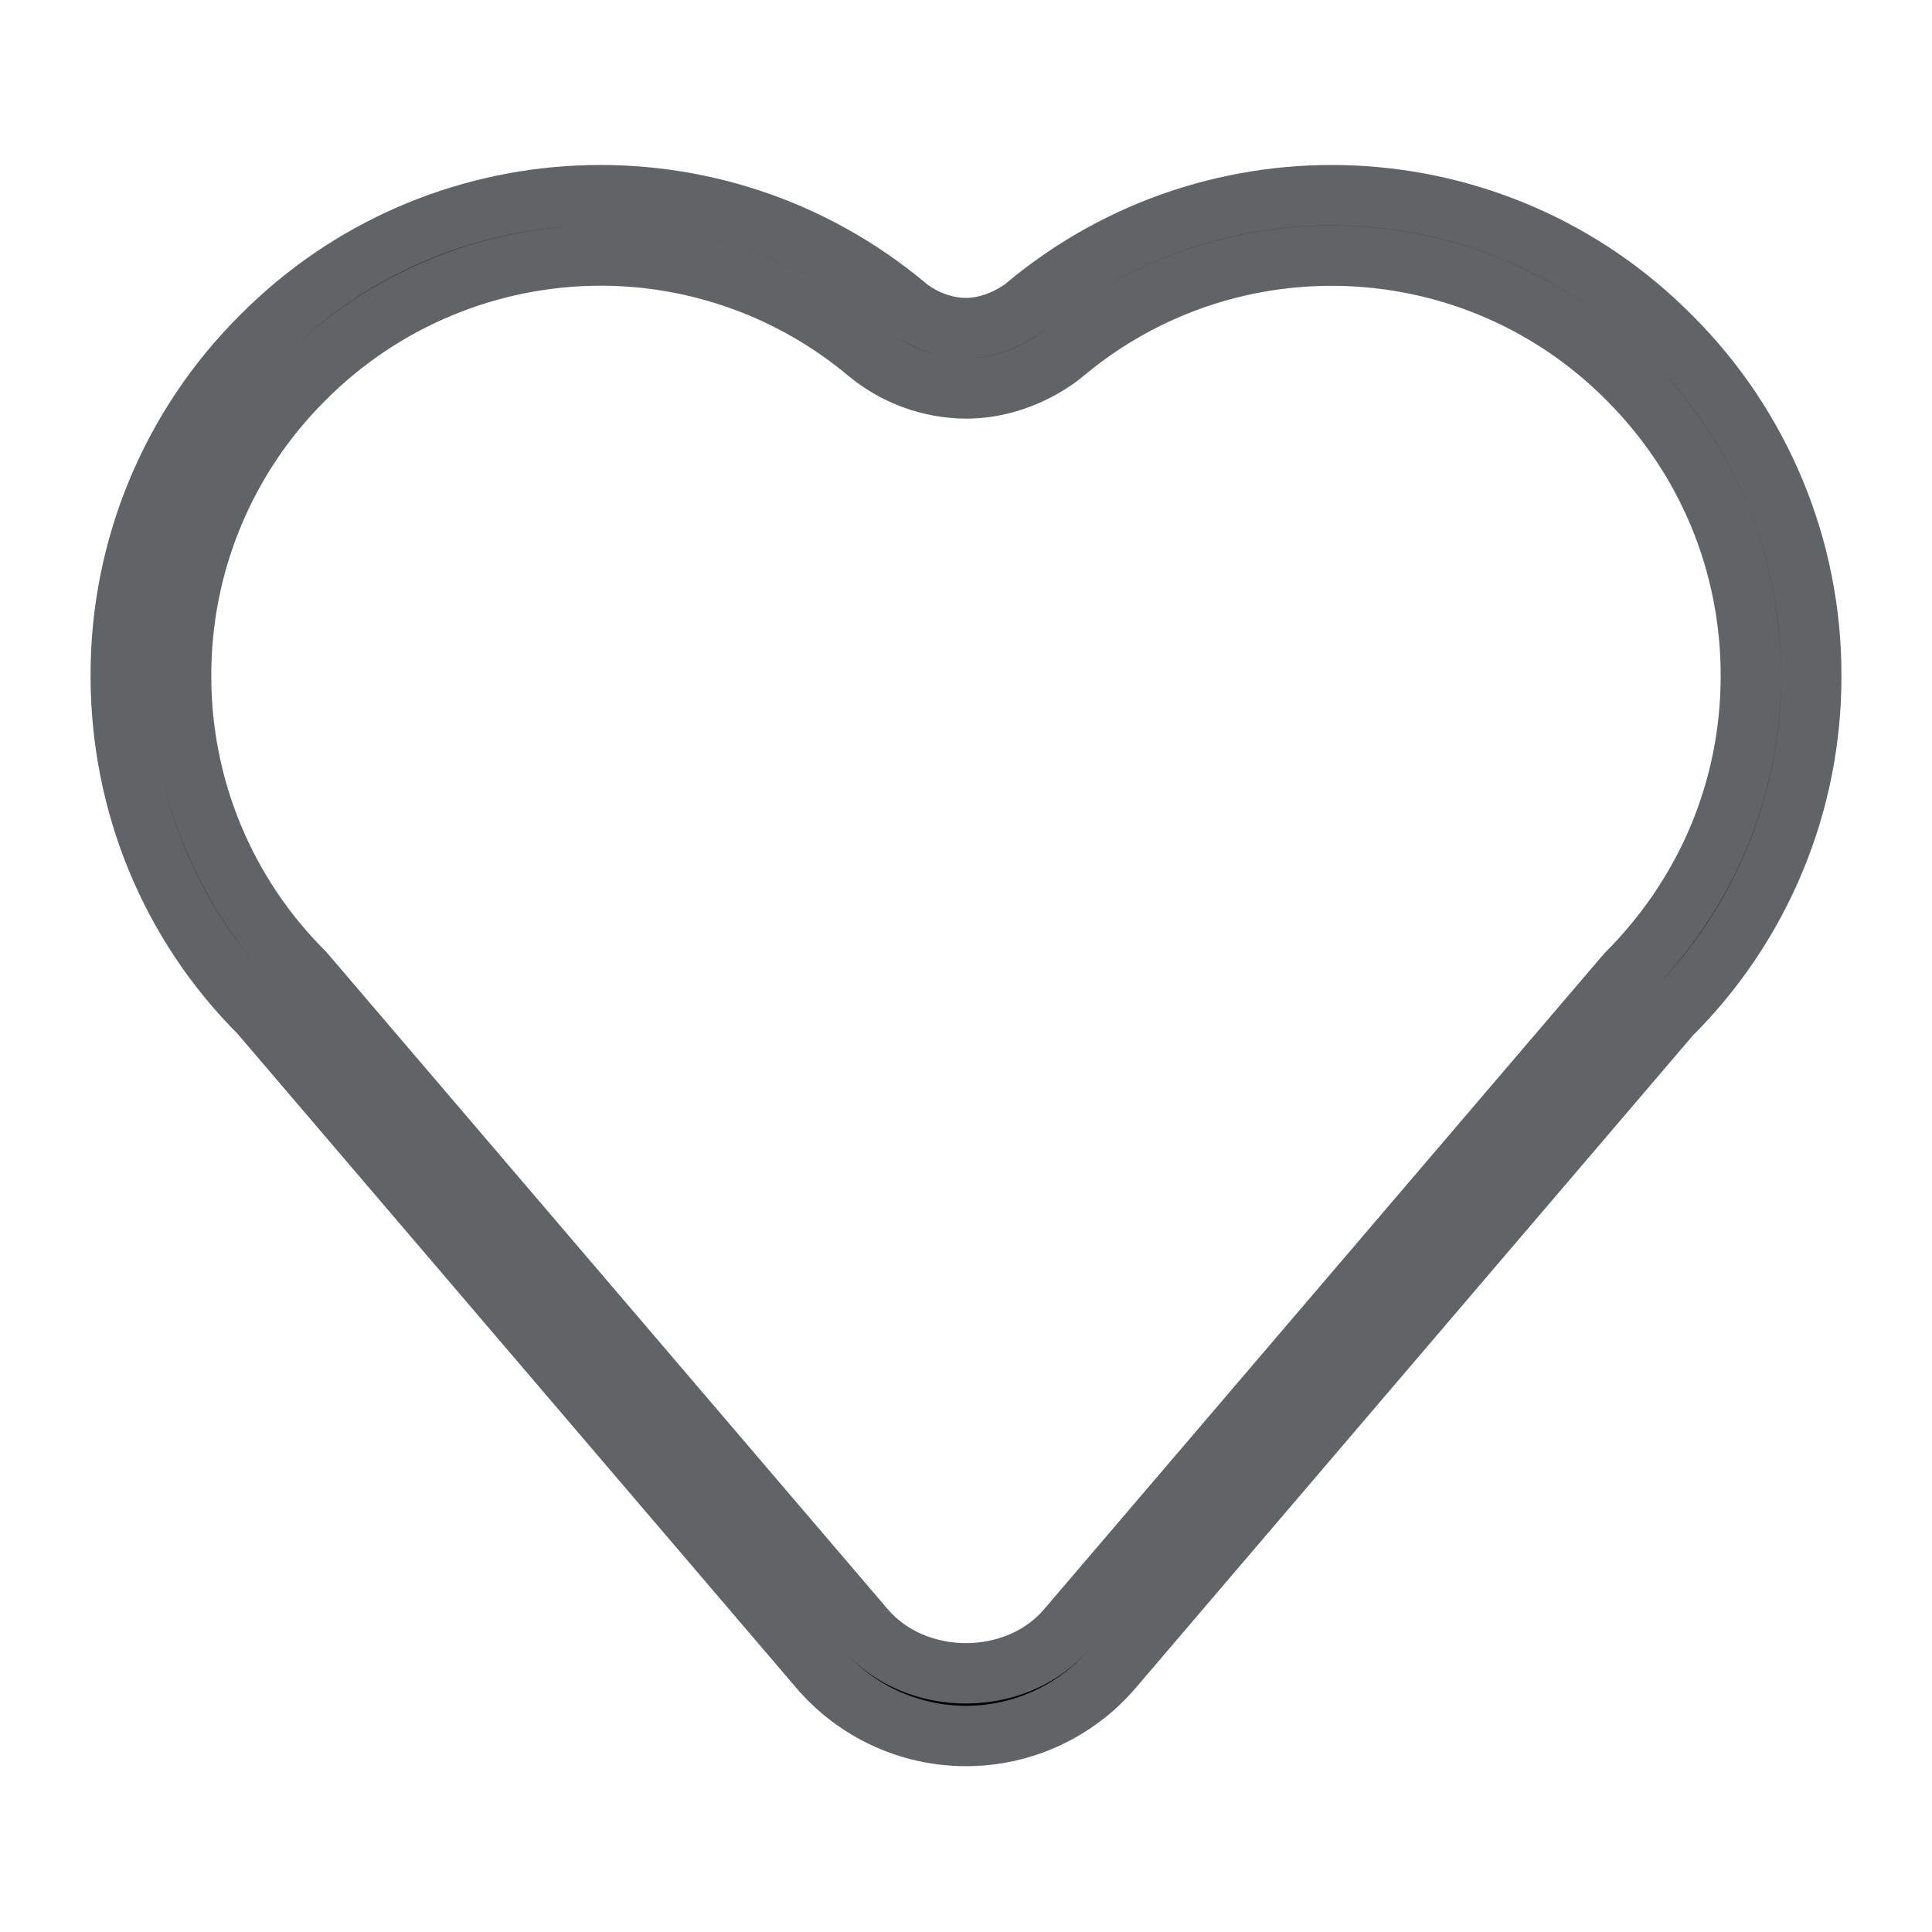
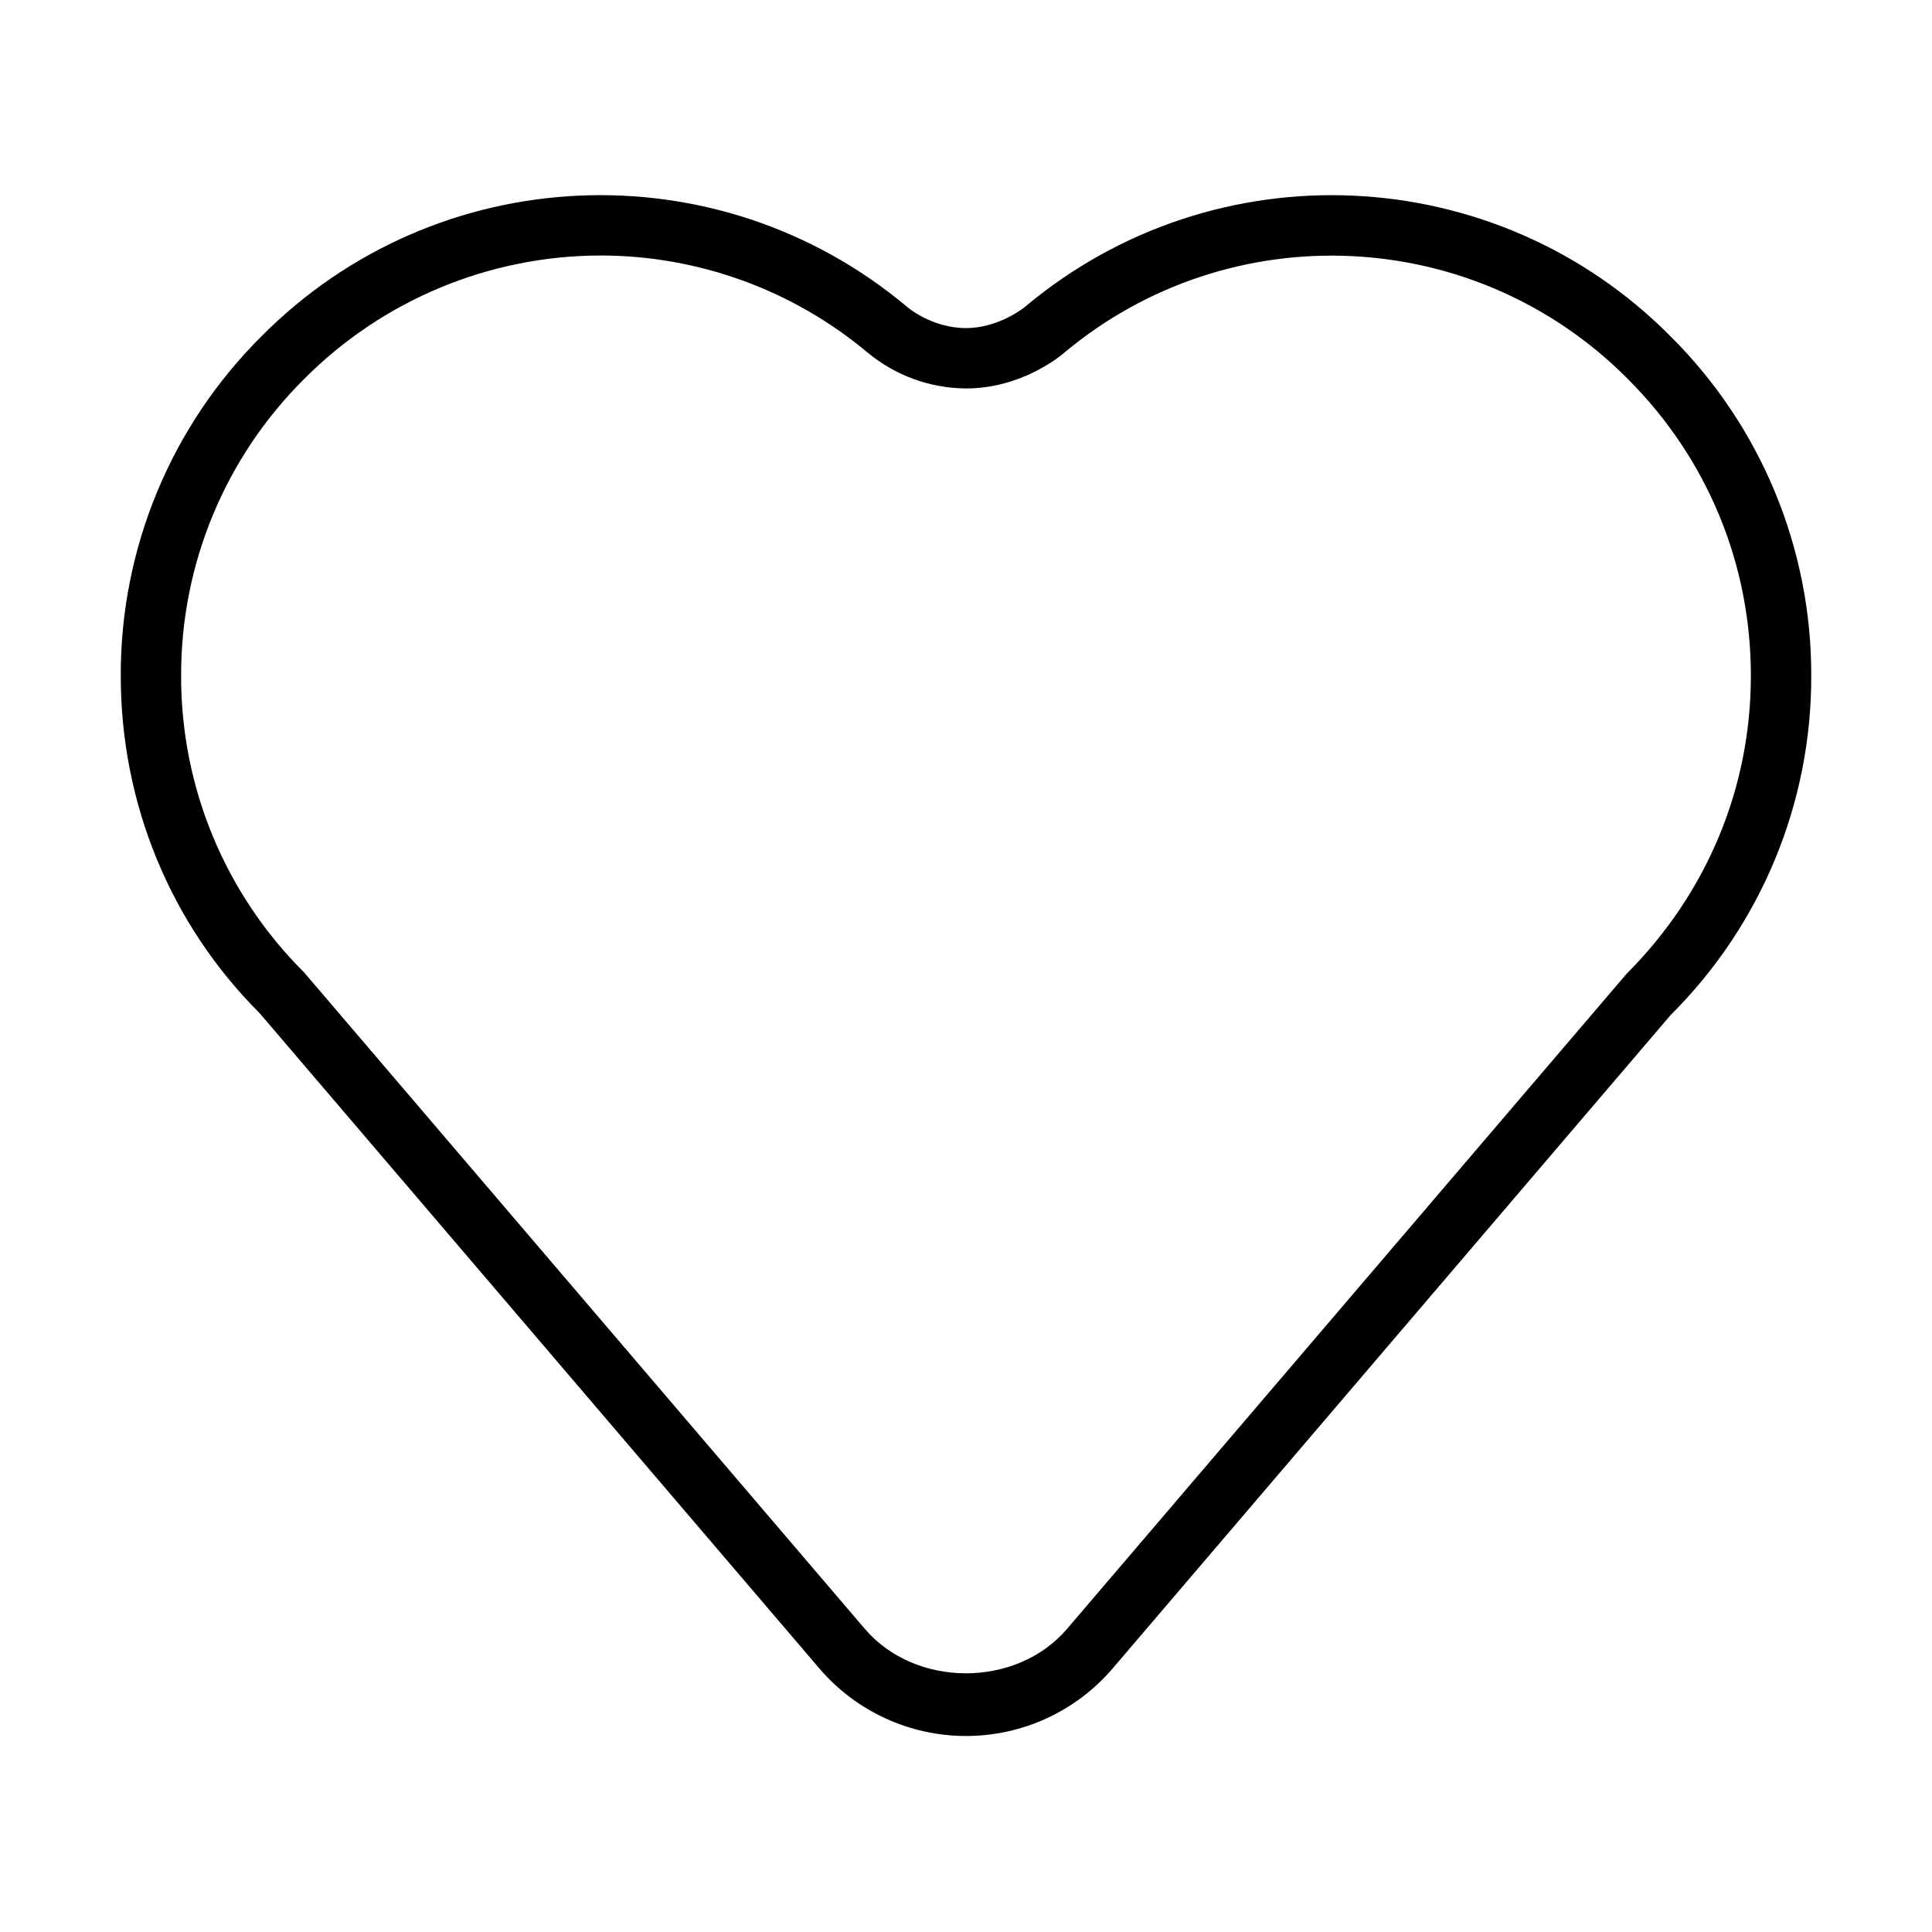
<svg role="img" height="32" width="32" viewBox="0 0 32 32" class="Svg-sc-1bi12j5-0 gSLhUO">
-   <path d="M27.672 5.573a7.904 7.904 0 00-10.697-.489c-.004.003-.425.35-.975.35-.564 0-.965-.341-.979-.354a7.904 7.904 0 00-10.693.493A7.896 7.896 0 002 11.192c0 2.123.827 4.118 2.301 5.59l9.266 10.848a3.196 3.196 0 004.866 0l9.239-10.819A7.892 7.892 0 0030 11.192a7.896 7.896 0 00-2.328-5.619zm-.734 10.56l-9.266 10.848c-.837.979-2.508.979-3.346 0L5.035 16.104A6.9 6.9 0 013 11.192 6.9 6.9 0 015.035 6.28a6.935 6.935 0 014.913-2.048 6.89 6.89 0 014.419 1.605A2.58 2.58 0 0016 6.434c.914 0 1.555-.53 1.619-.585a6.908 6.908 0 019.346.431C28.277 7.593 29 9.337 29 11.192s-.723 3.6-2.062 4.941z" stroke="#616467" />
+   <path d="M27.672 5.573a7.904 7.904 0 00-10.697-.489c-.004.003-.425.35-.975.35-.564 0-.965-.341-.979-.354a7.904 7.904 0 00-10.693.493A7.896 7.896 0 002 11.192c0 2.123.827 4.118 2.301 5.59l9.266 10.848a3.196 3.196 0 004.866 0l9.239-10.819A7.892 7.892 0 0030 11.192a7.896 7.896 0 00-2.328-5.619zm-.734 10.56l-9.266 10.848c-.837.979-2.508.979-3.346 0L5.035 16.104A6.9 6.9 0 013 11.192 6.9 6.9 0 015.035 6.28a6.935 6.935 0 014.913-2.048 6.89 6.89 0 014.419 1.605A2.58 2.58 0 0016 6.434c.914 0 1.555-.53 1.619-.585a6.908 6.908 0 019.346.431C28.277 7.593 29 9.337 29 11.192s-.723 3.6-2.062 4.941z" fill="currentColor" />
</svg>
